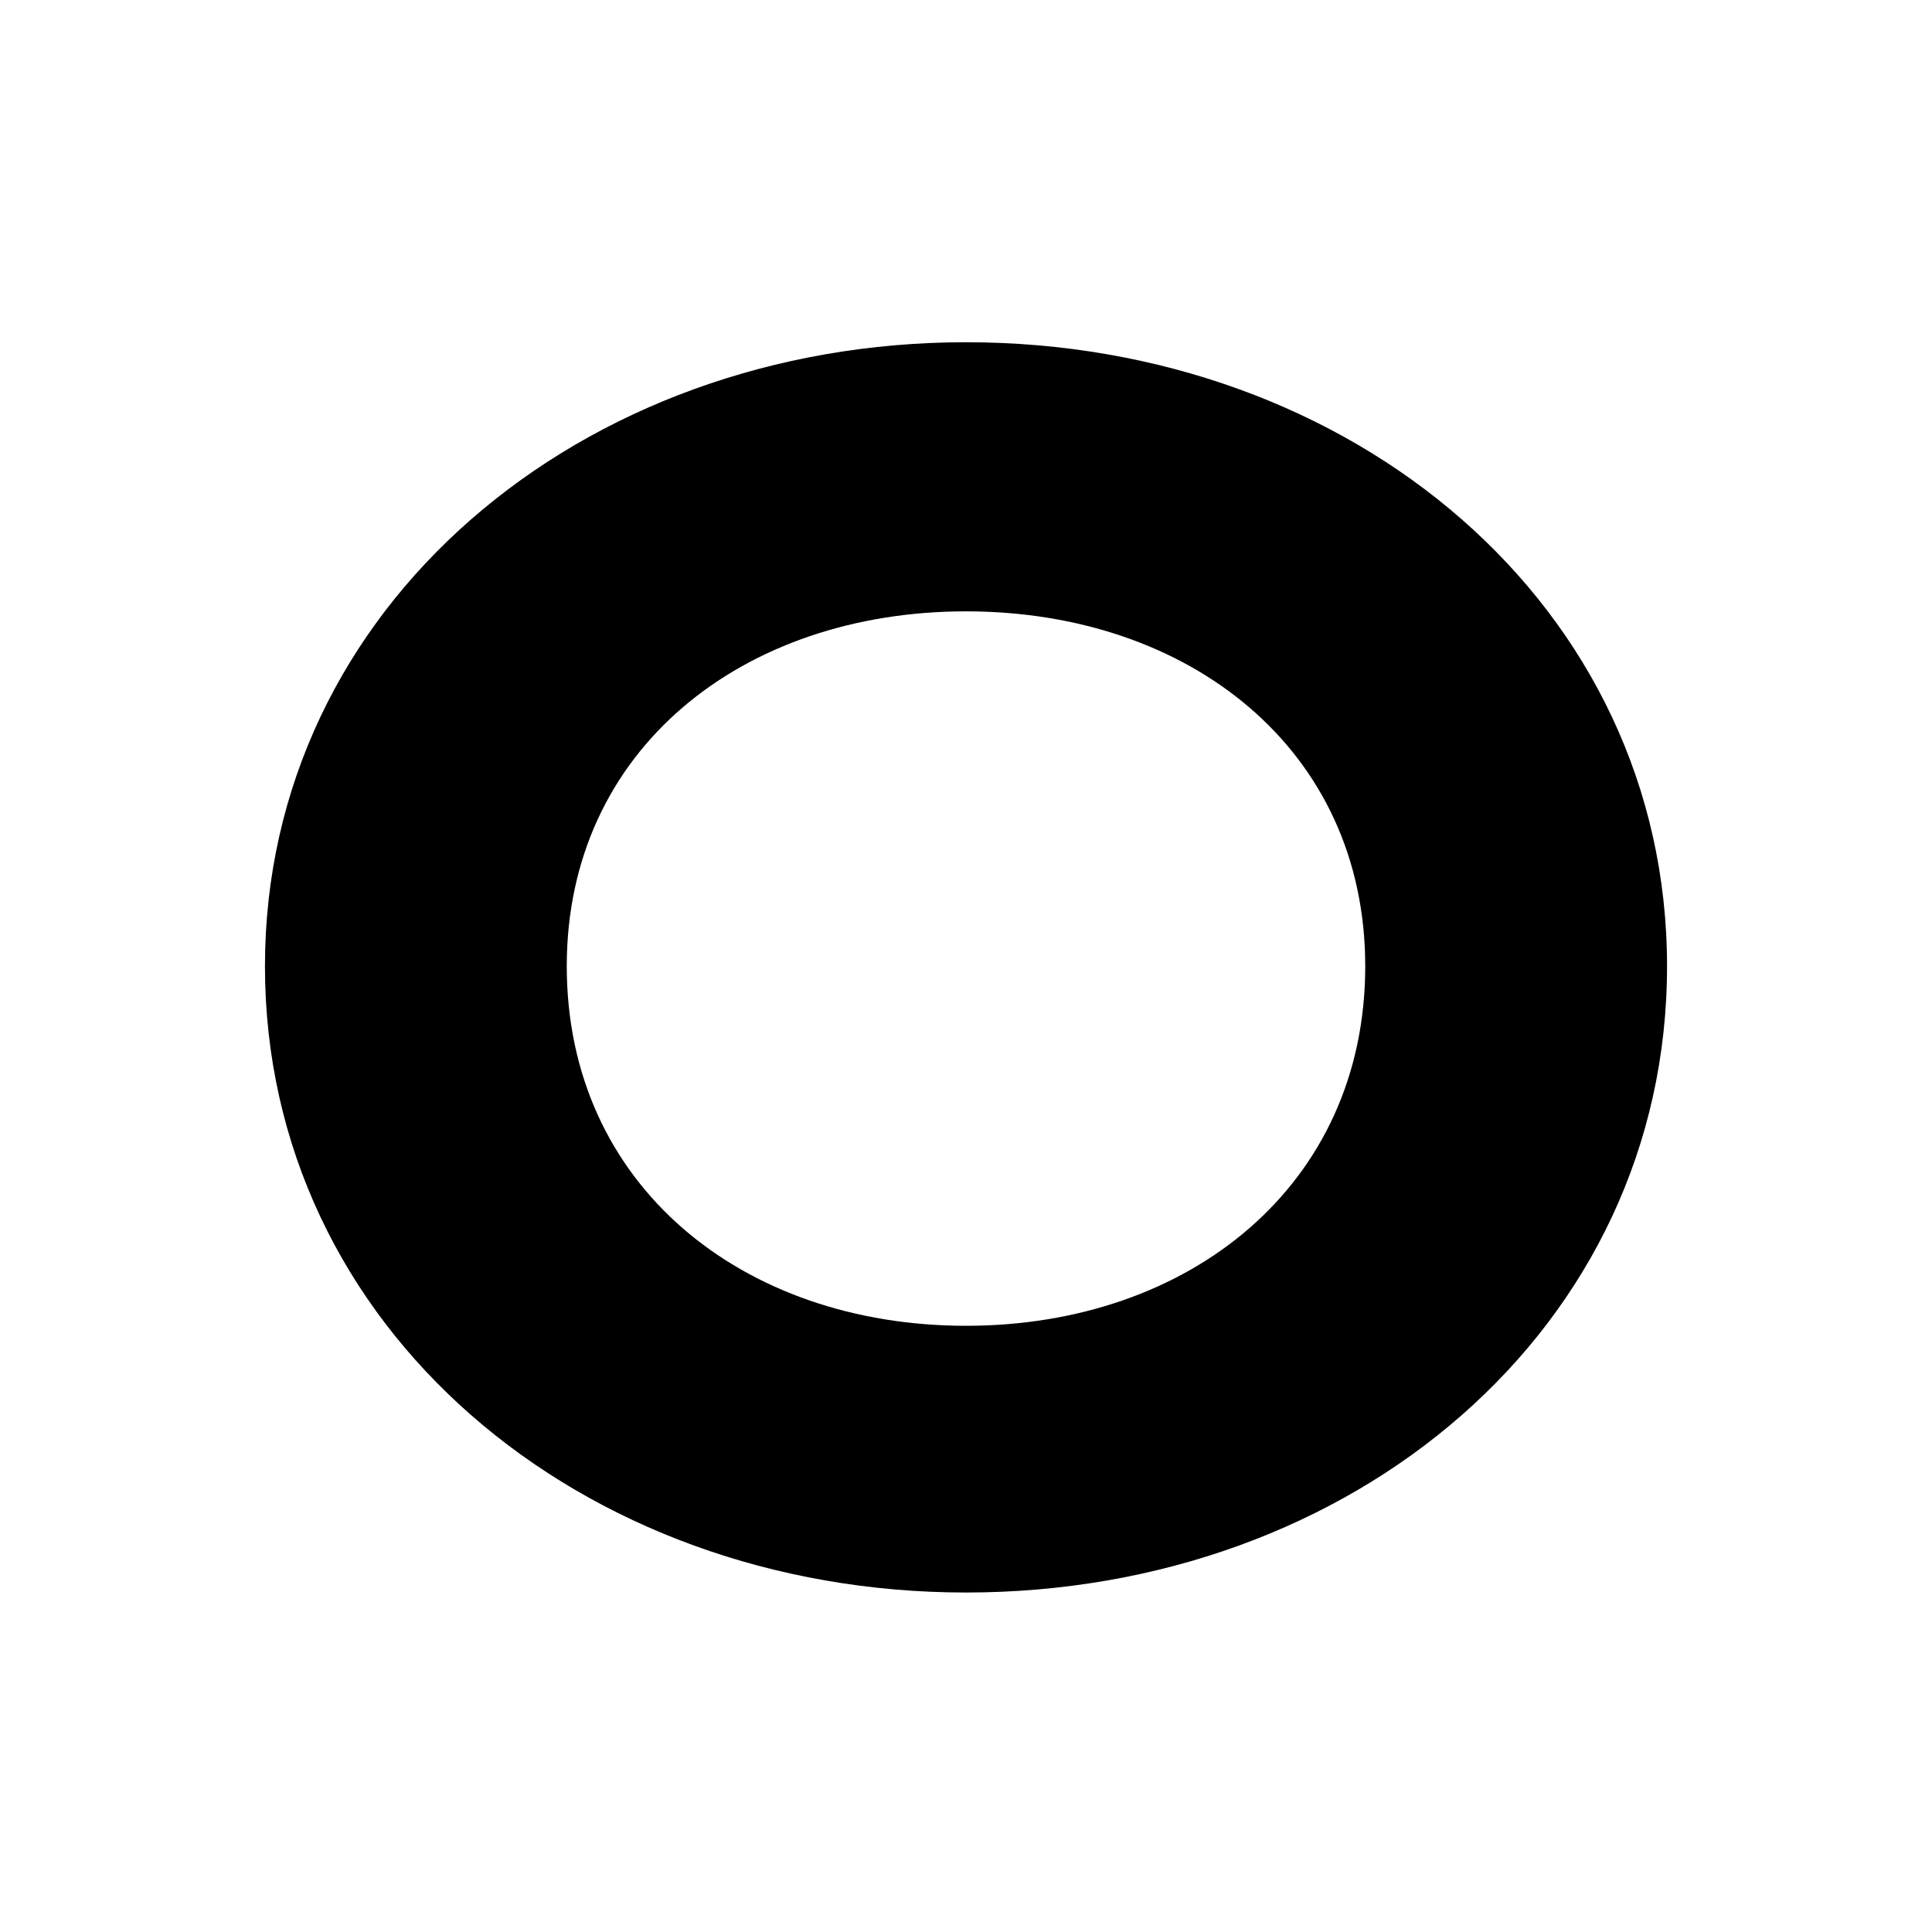
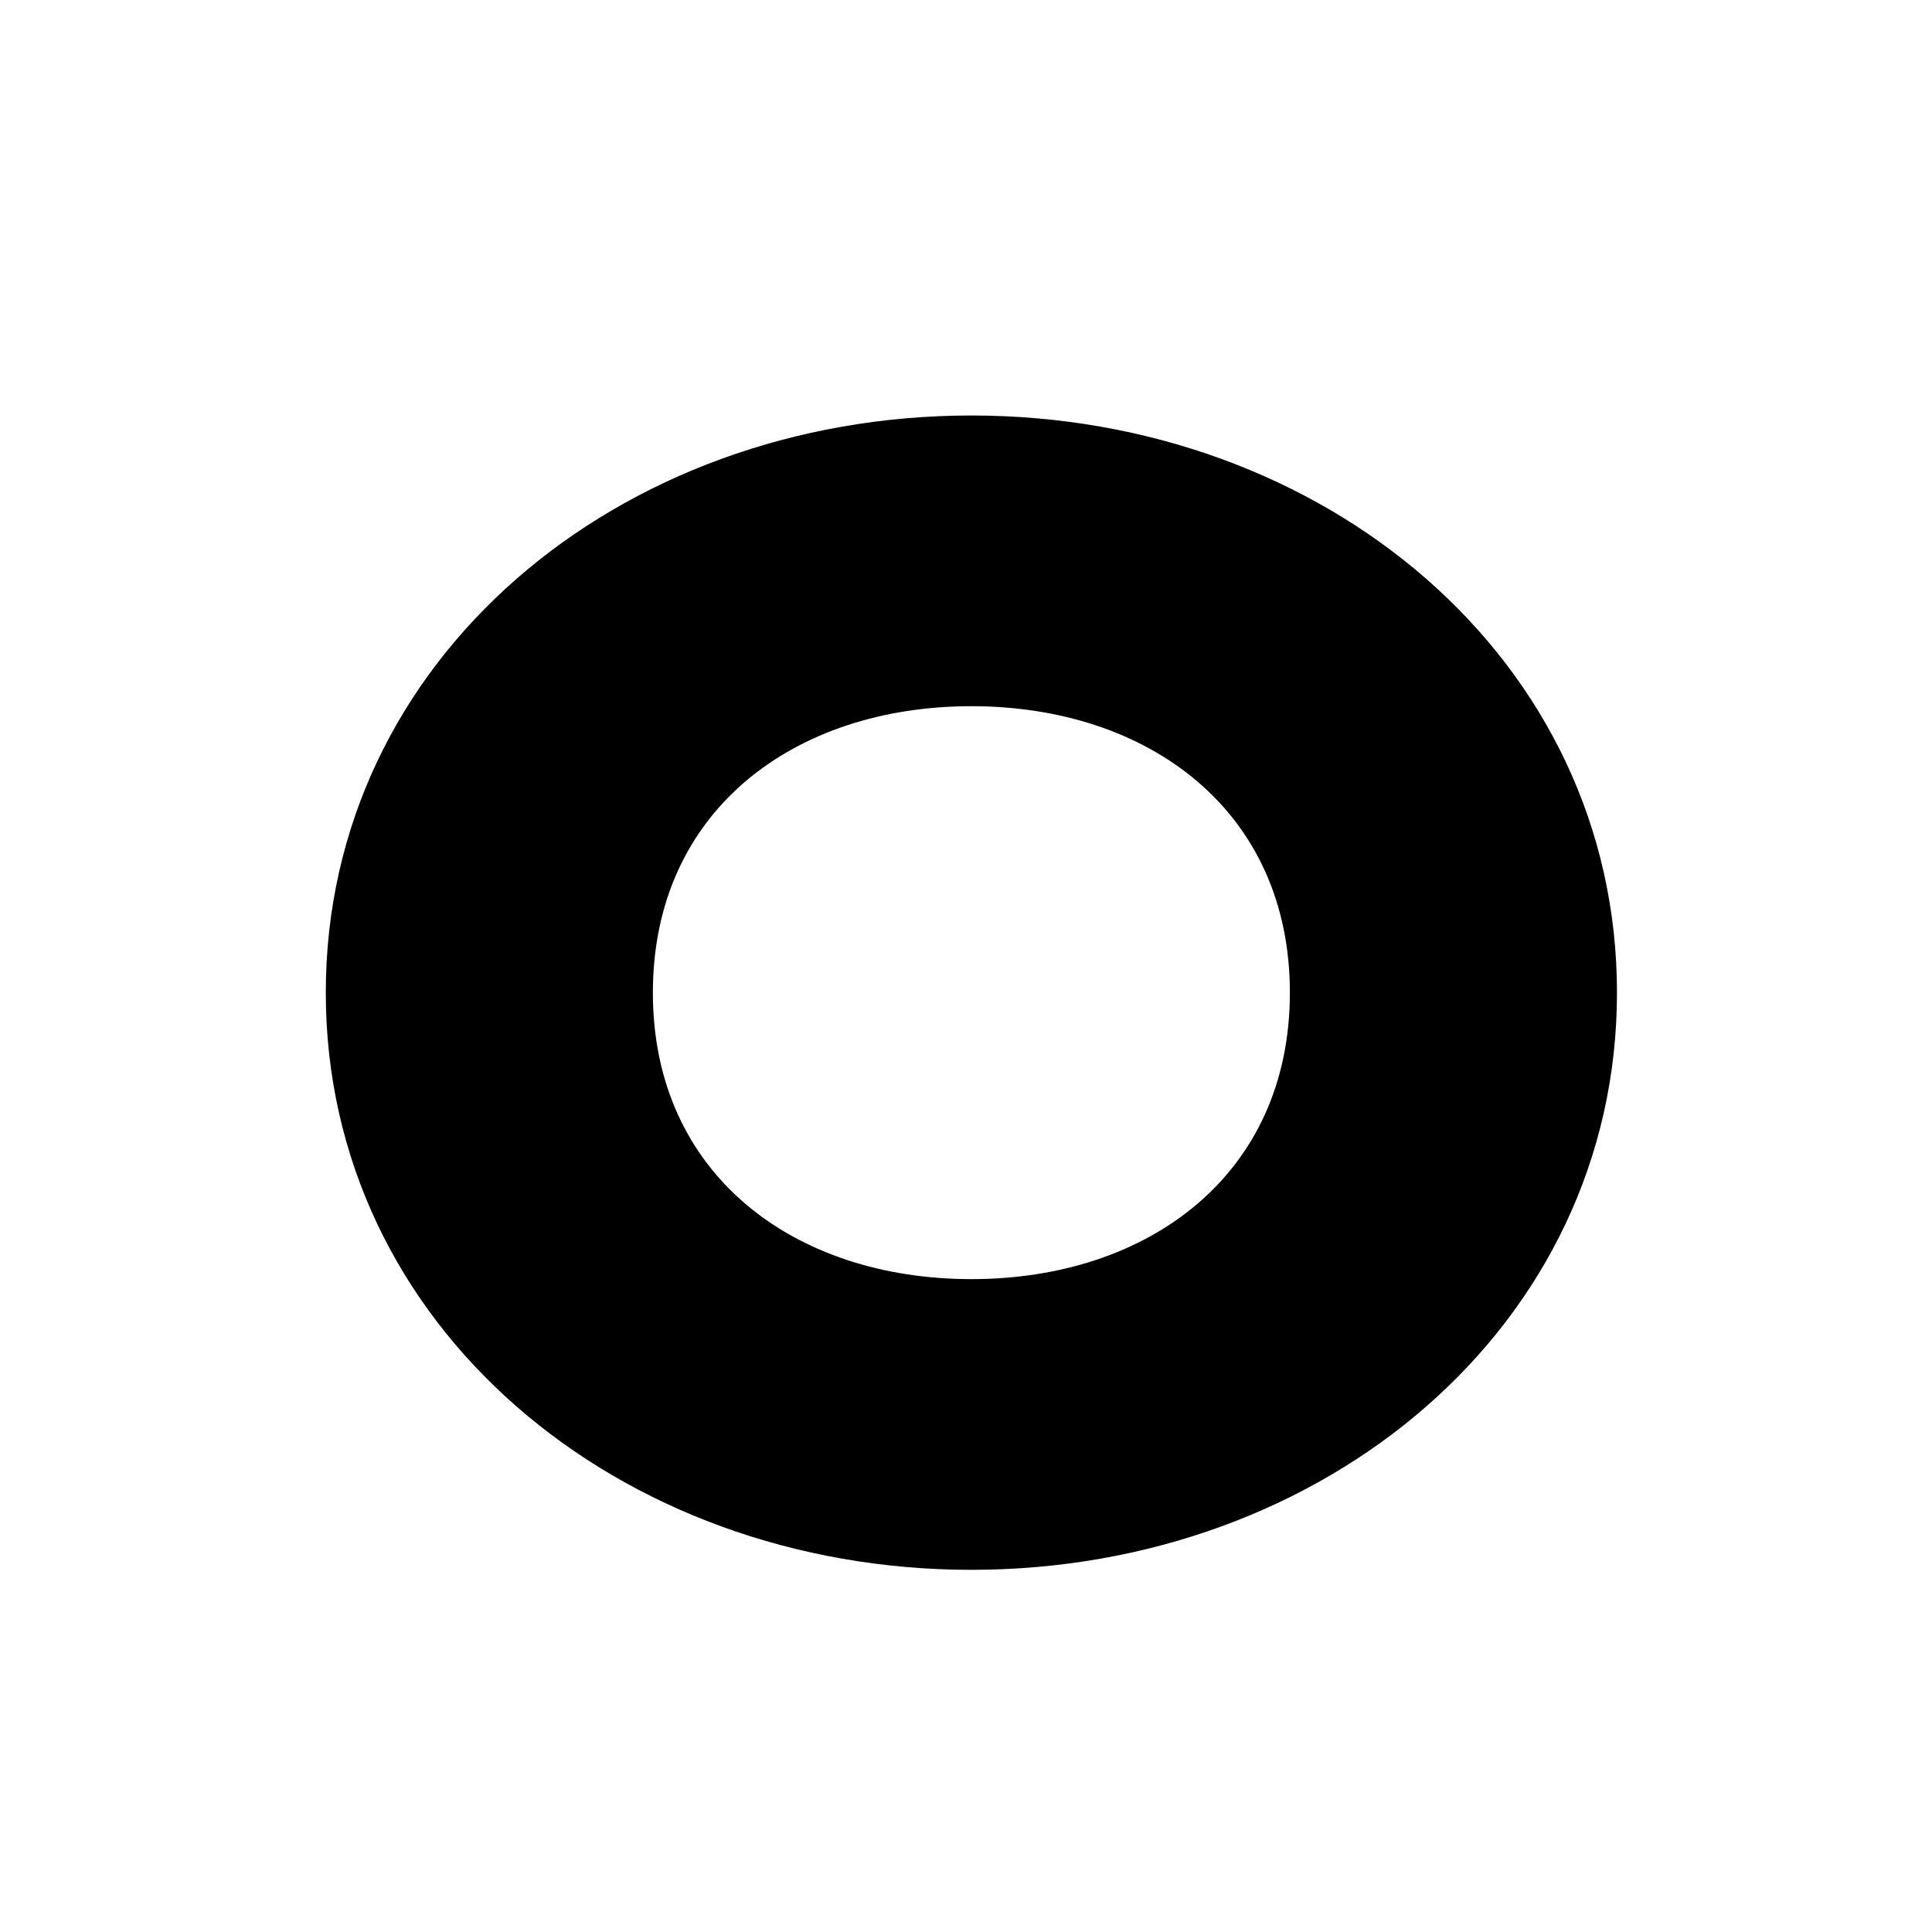
- <svg xmlns="http://www.w3.org/2000/svg" width="700" height="700" viewBox="0 0 700 700" fill="none">
-   <path d="M350 124C490.346 124 604 219.777 604 350.069C604 481.223 490.346 577 350 577C210.515 577 96 481.223 96 350.069C96 219.777 210.515 124 350 124ZM350 221.503C269.064 221.503 205.349 271.549 205.349 350.069C205.349 429.451 269.064 480.36 350 480.36C430.936 480.36 494.651 429.451 494.651 350.069C494.651 271.549 430.936 221.503 350 221.503Z" fill="black" />
+ <svg xmlns="http://www.w3.org/2000/svg" id="_레이어_1" data-name="레이어 1" viewBox="0 0 700 700">
+   <path d="m585.86,359.66c0,120.83-106.11,209.12-233.91,209.12s-233.91-88.3-233.91-209.12,106.11-209.12,233.91-209.12,233.91,88.3,233.91,209.12Zm-349.31,0c0,65.83,51.12,103.79,115.4,103.79s115.4-37.95,115.4-103.79-51.12-103.79-115.4-103.79-115.4,37.95-115.4,103.79Z" />
</svg>
